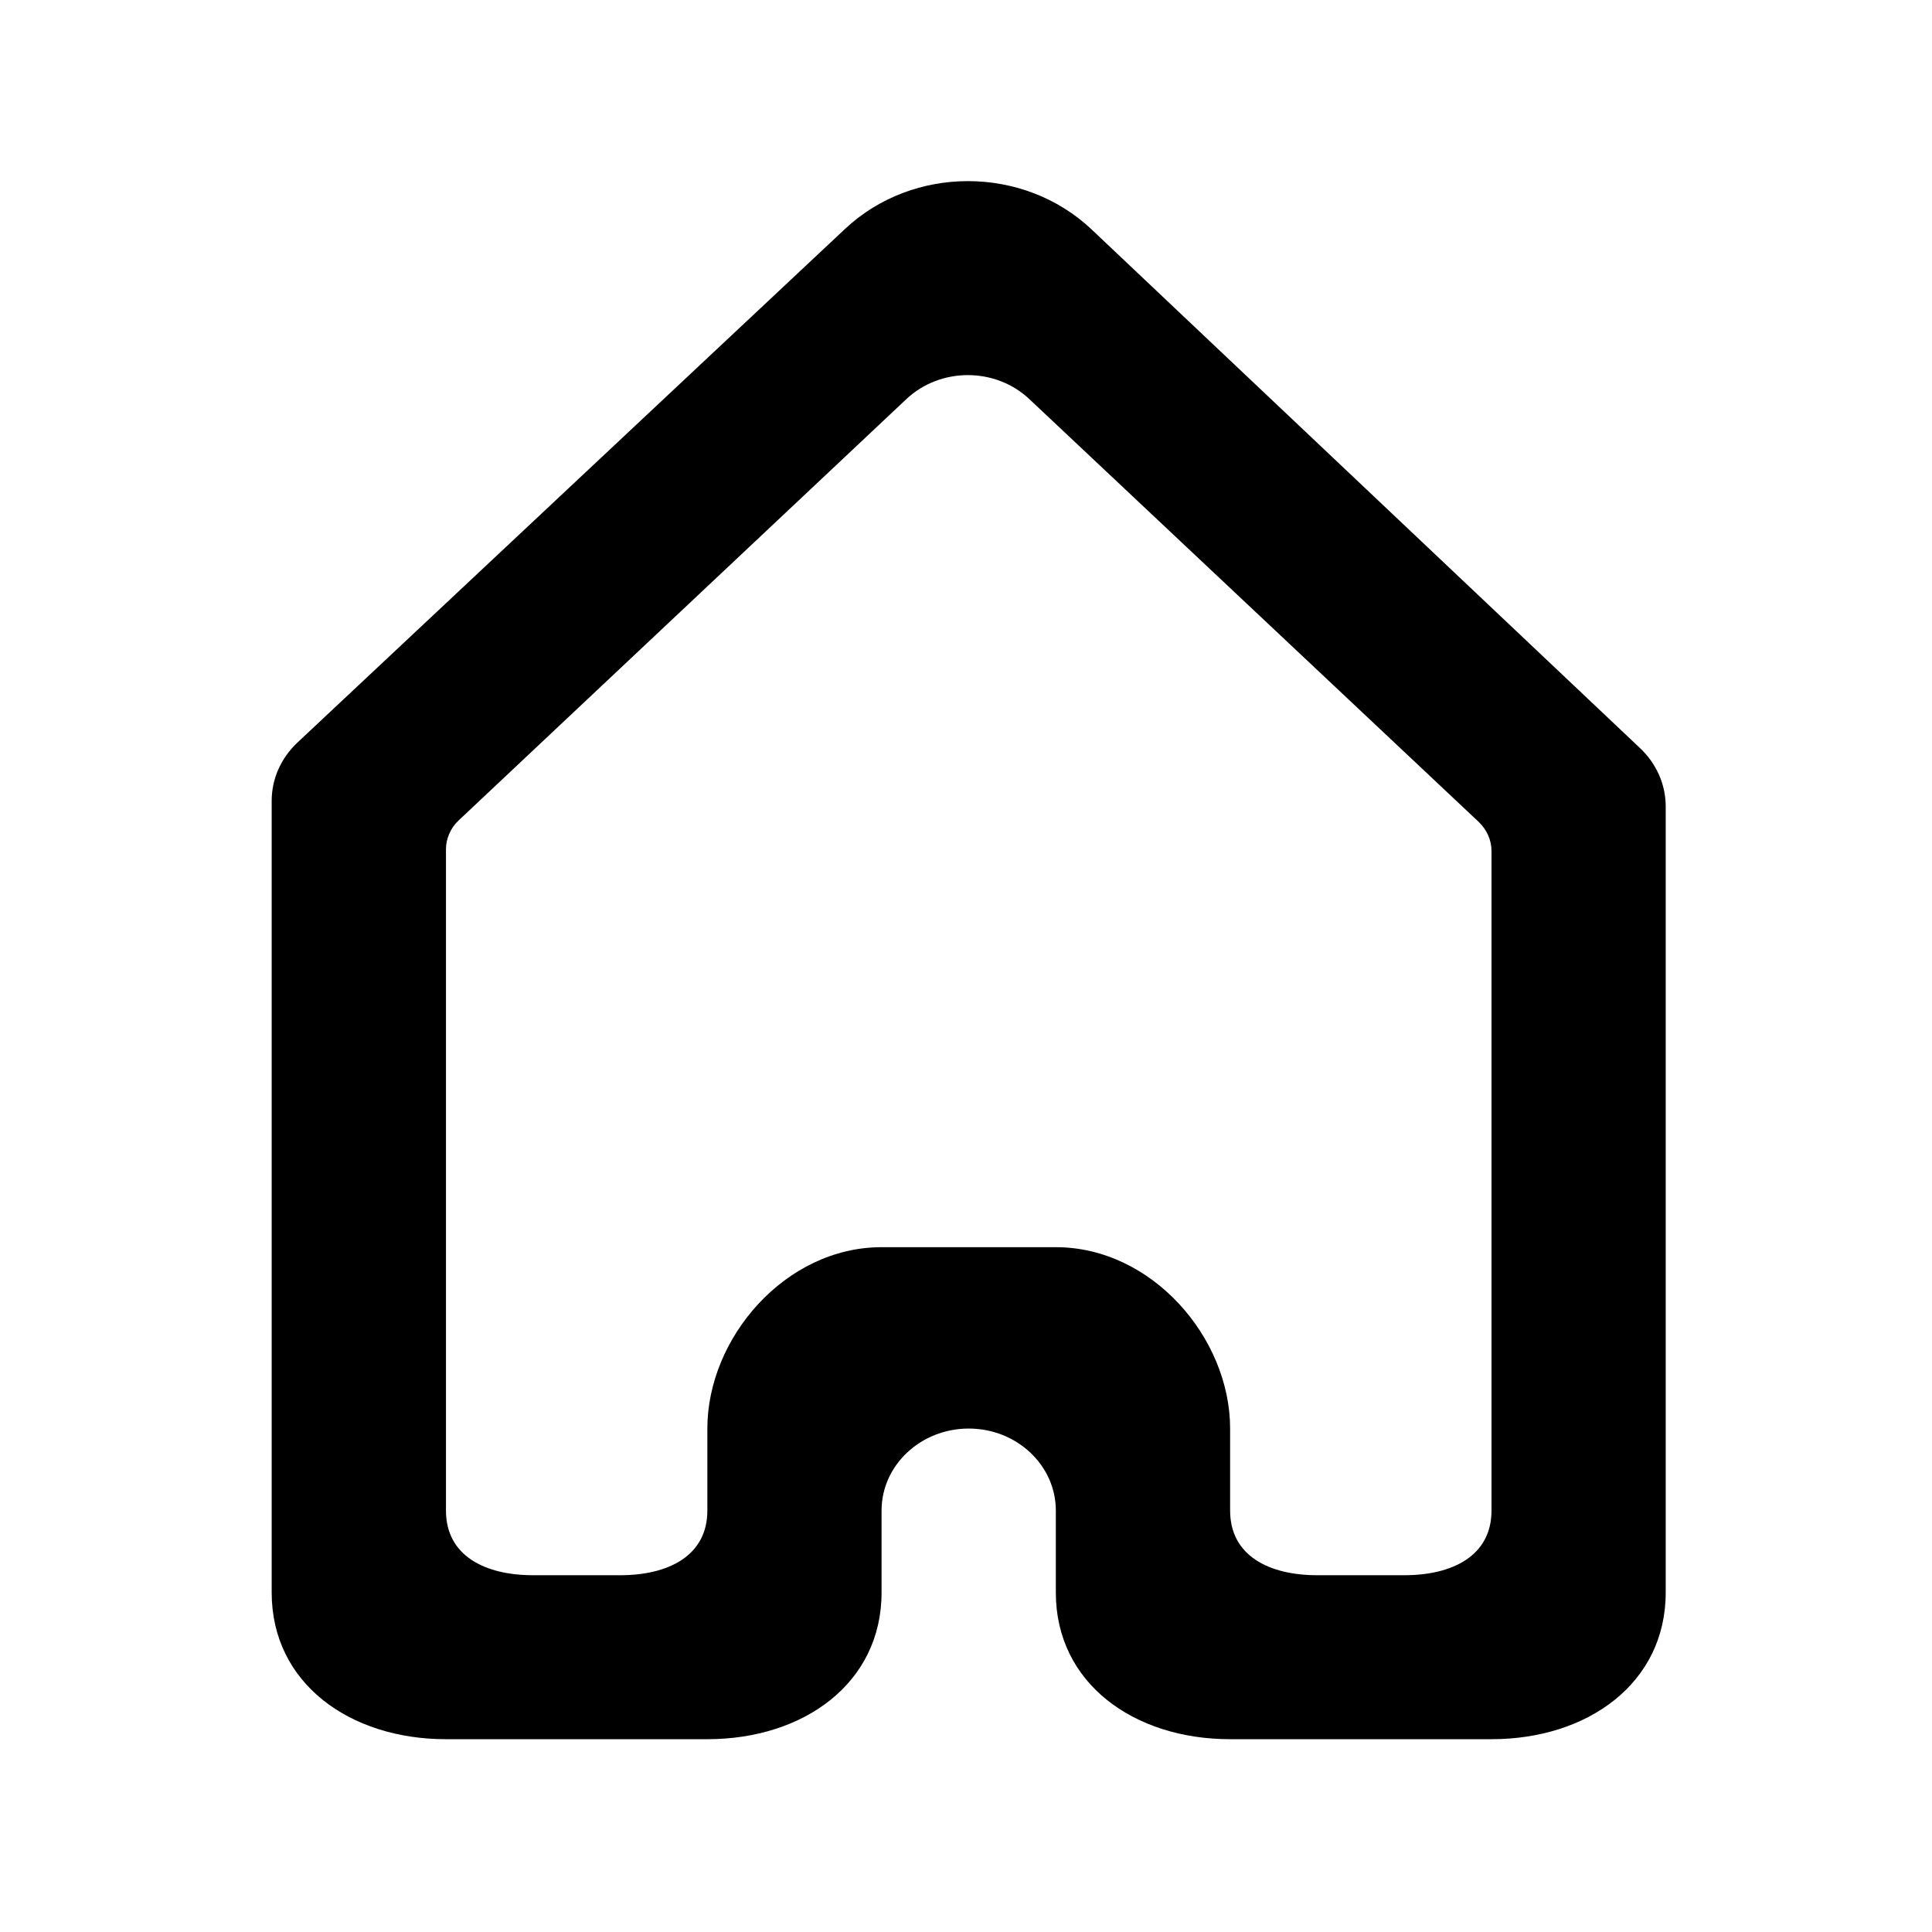
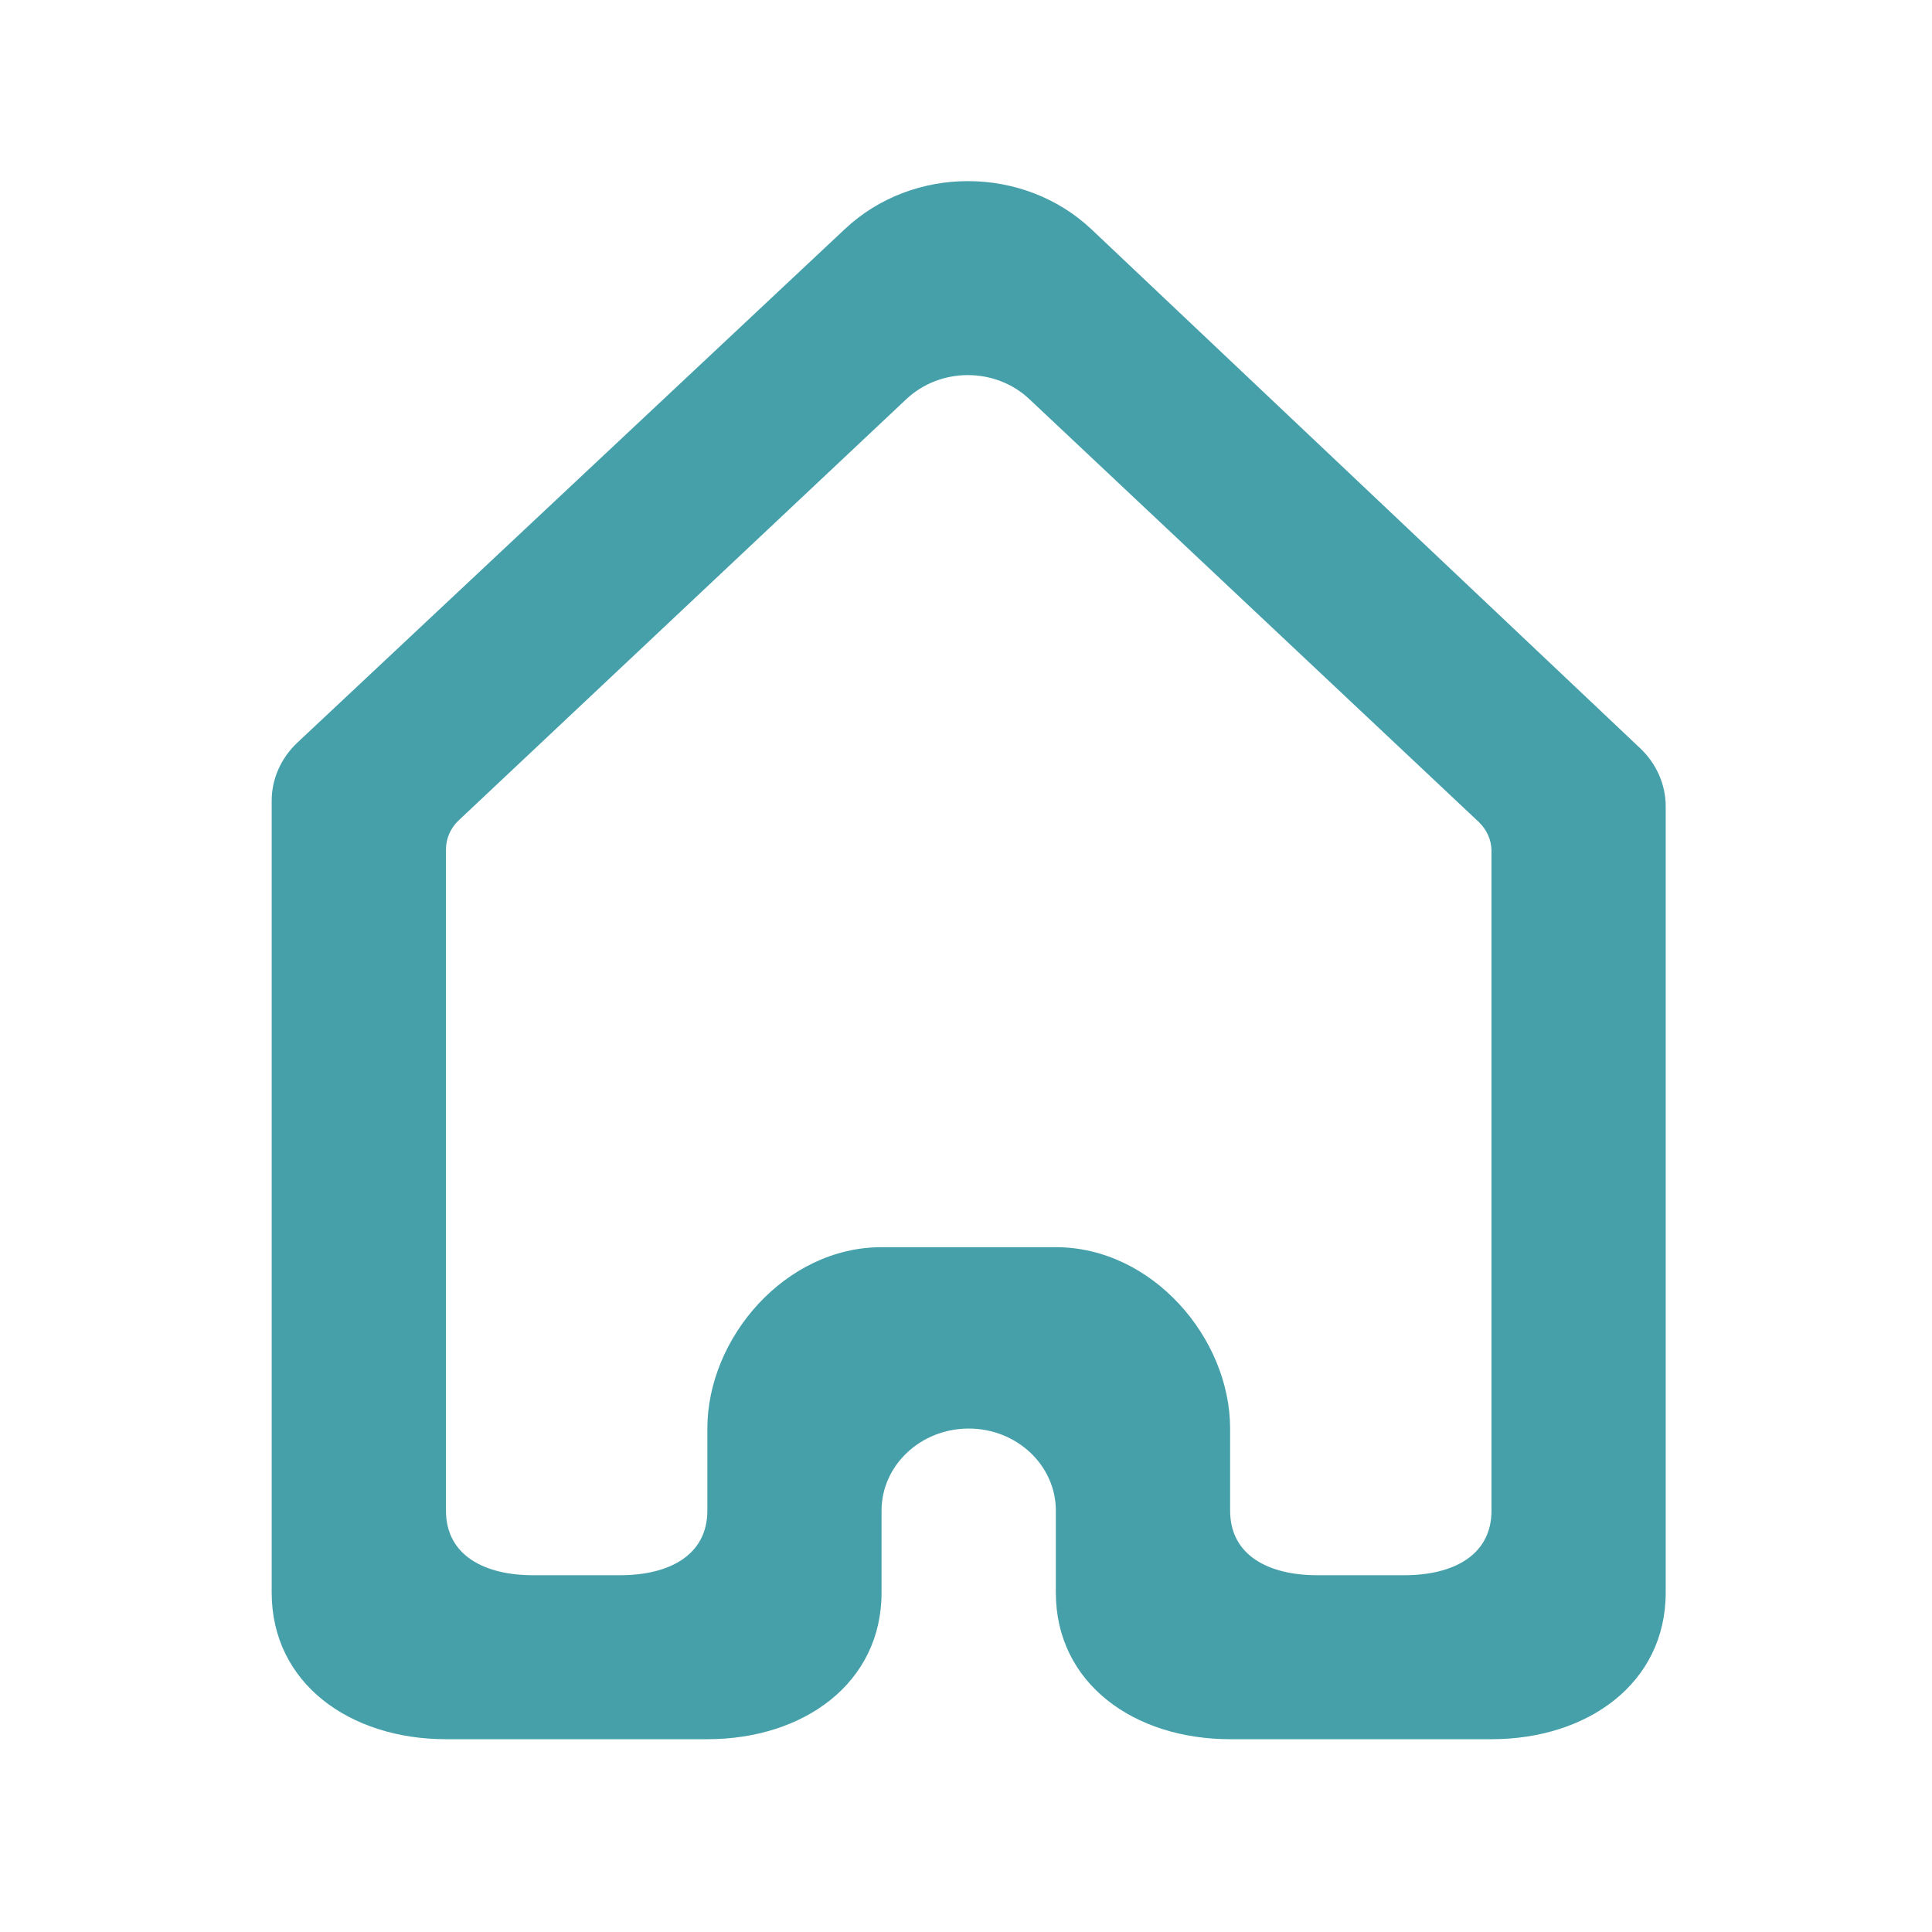
<svg xmlns="http://www.w3.org/2000/svg" width="24" height="24" viewBox="0 0 24 24" fill="none">
-   <path fill-rule="evenodd" clip-rule="evenodd" d="M18.528 18.765C18.528 19.327 18.043 19.568 17.445 19.568H16.363C15.766 19.568 15.281 19.327 15.281 18.765V17.746C15.281 16.621 14.312 15.493 13.116 15.493H10.951C9.755 15.493 8.787 16.621 8.787 17.746V18.765C8.787 19.327 8.302 19.568 7.704 19.568H6.622C6.025 19.568 5.54 19.327 5.54 18.765V10.551C5.54 10.416 5.597 10.286 5.698 10.191L11.258 4.959C11.681 4.56 12.366 4.56 12.788 4.959L18.37 10.211C18.47 10.307 18.528 10.436 18.528 10.571V18.765ZM20.692 10.018C20.692 9.748 20.579 9.49 20.378 9.298L13.56 2.85C12.716 2.053 11.344 2.049 10.497 2.844L3.693 9.226C3.49 9.418 3.375 9.676 3.375 9.947V19.784C3.375 20.909 4.344 21.605 5.54 21.605H8.787C9.983 21.605 10.951 20.909 10.951 19.784V18.765C10.951 18.203 11.436 17.746 12.034 17.746C12.631 17.746 13.116 18.203 13.116 18.765V19.784C13.116 20.909 14.085 21.605 15.281 21.605H18.528C19.724 21.605 20.692 20.909 20.692 19.784V10.018Z" fill="black" />
+   <path fill-rule="evenodd" clip-rule="evenodd" d="M18.528 18.765C18.528 19.327 18.043 19.568 17.445 19.568H16.363C15.766 19.568 15.281 19.327 15.281 18.765V17.746C15.281 16.621 14.312 15.493 13.116 15.493H10.951C9.755 15.493 8.787 16.621 8.787 17.746V18.765C8.787 19.327 8.302 19.568 7.704 19.568H6.622C6.025 19.568 5.54 19.327 5.54 18.765V10.551C5.54 10.416 5.597 10.286 5.698 10.191L11.258 4.959C11.681 4.56 12.366 4.56 12.788 4.959L18.37 10.211C18.47 10.307 18.528 10.436 18.528 10.571V18.765ZM20.692 10.018C20.692 9.748 20.579 9.49 20.378 9.298L13.56 2.85C12.716 2.053 11.344 2.049 10.497 2.844L3.693 9.226C3.49 9.418 3.375 9.676 3.375 9.947V19.784C3.375 20.909 4.344 21.605 5.54 21.605H8.787C9.983 21.605 10.951 20.909 10.951 19.784V18.765C10.951 18.203 11.436 17.746 12.034 17.746C12.631 17.746 13.116 18.203 13.116 18.765V19.784C13.116 20.909 14.085 21.605 15.281 21.605H18.528C19.724 21.605 20.692 20.909 20.692 19.784V10.018Z" fill="rgb(70, 160, 170)" />
</svg>
